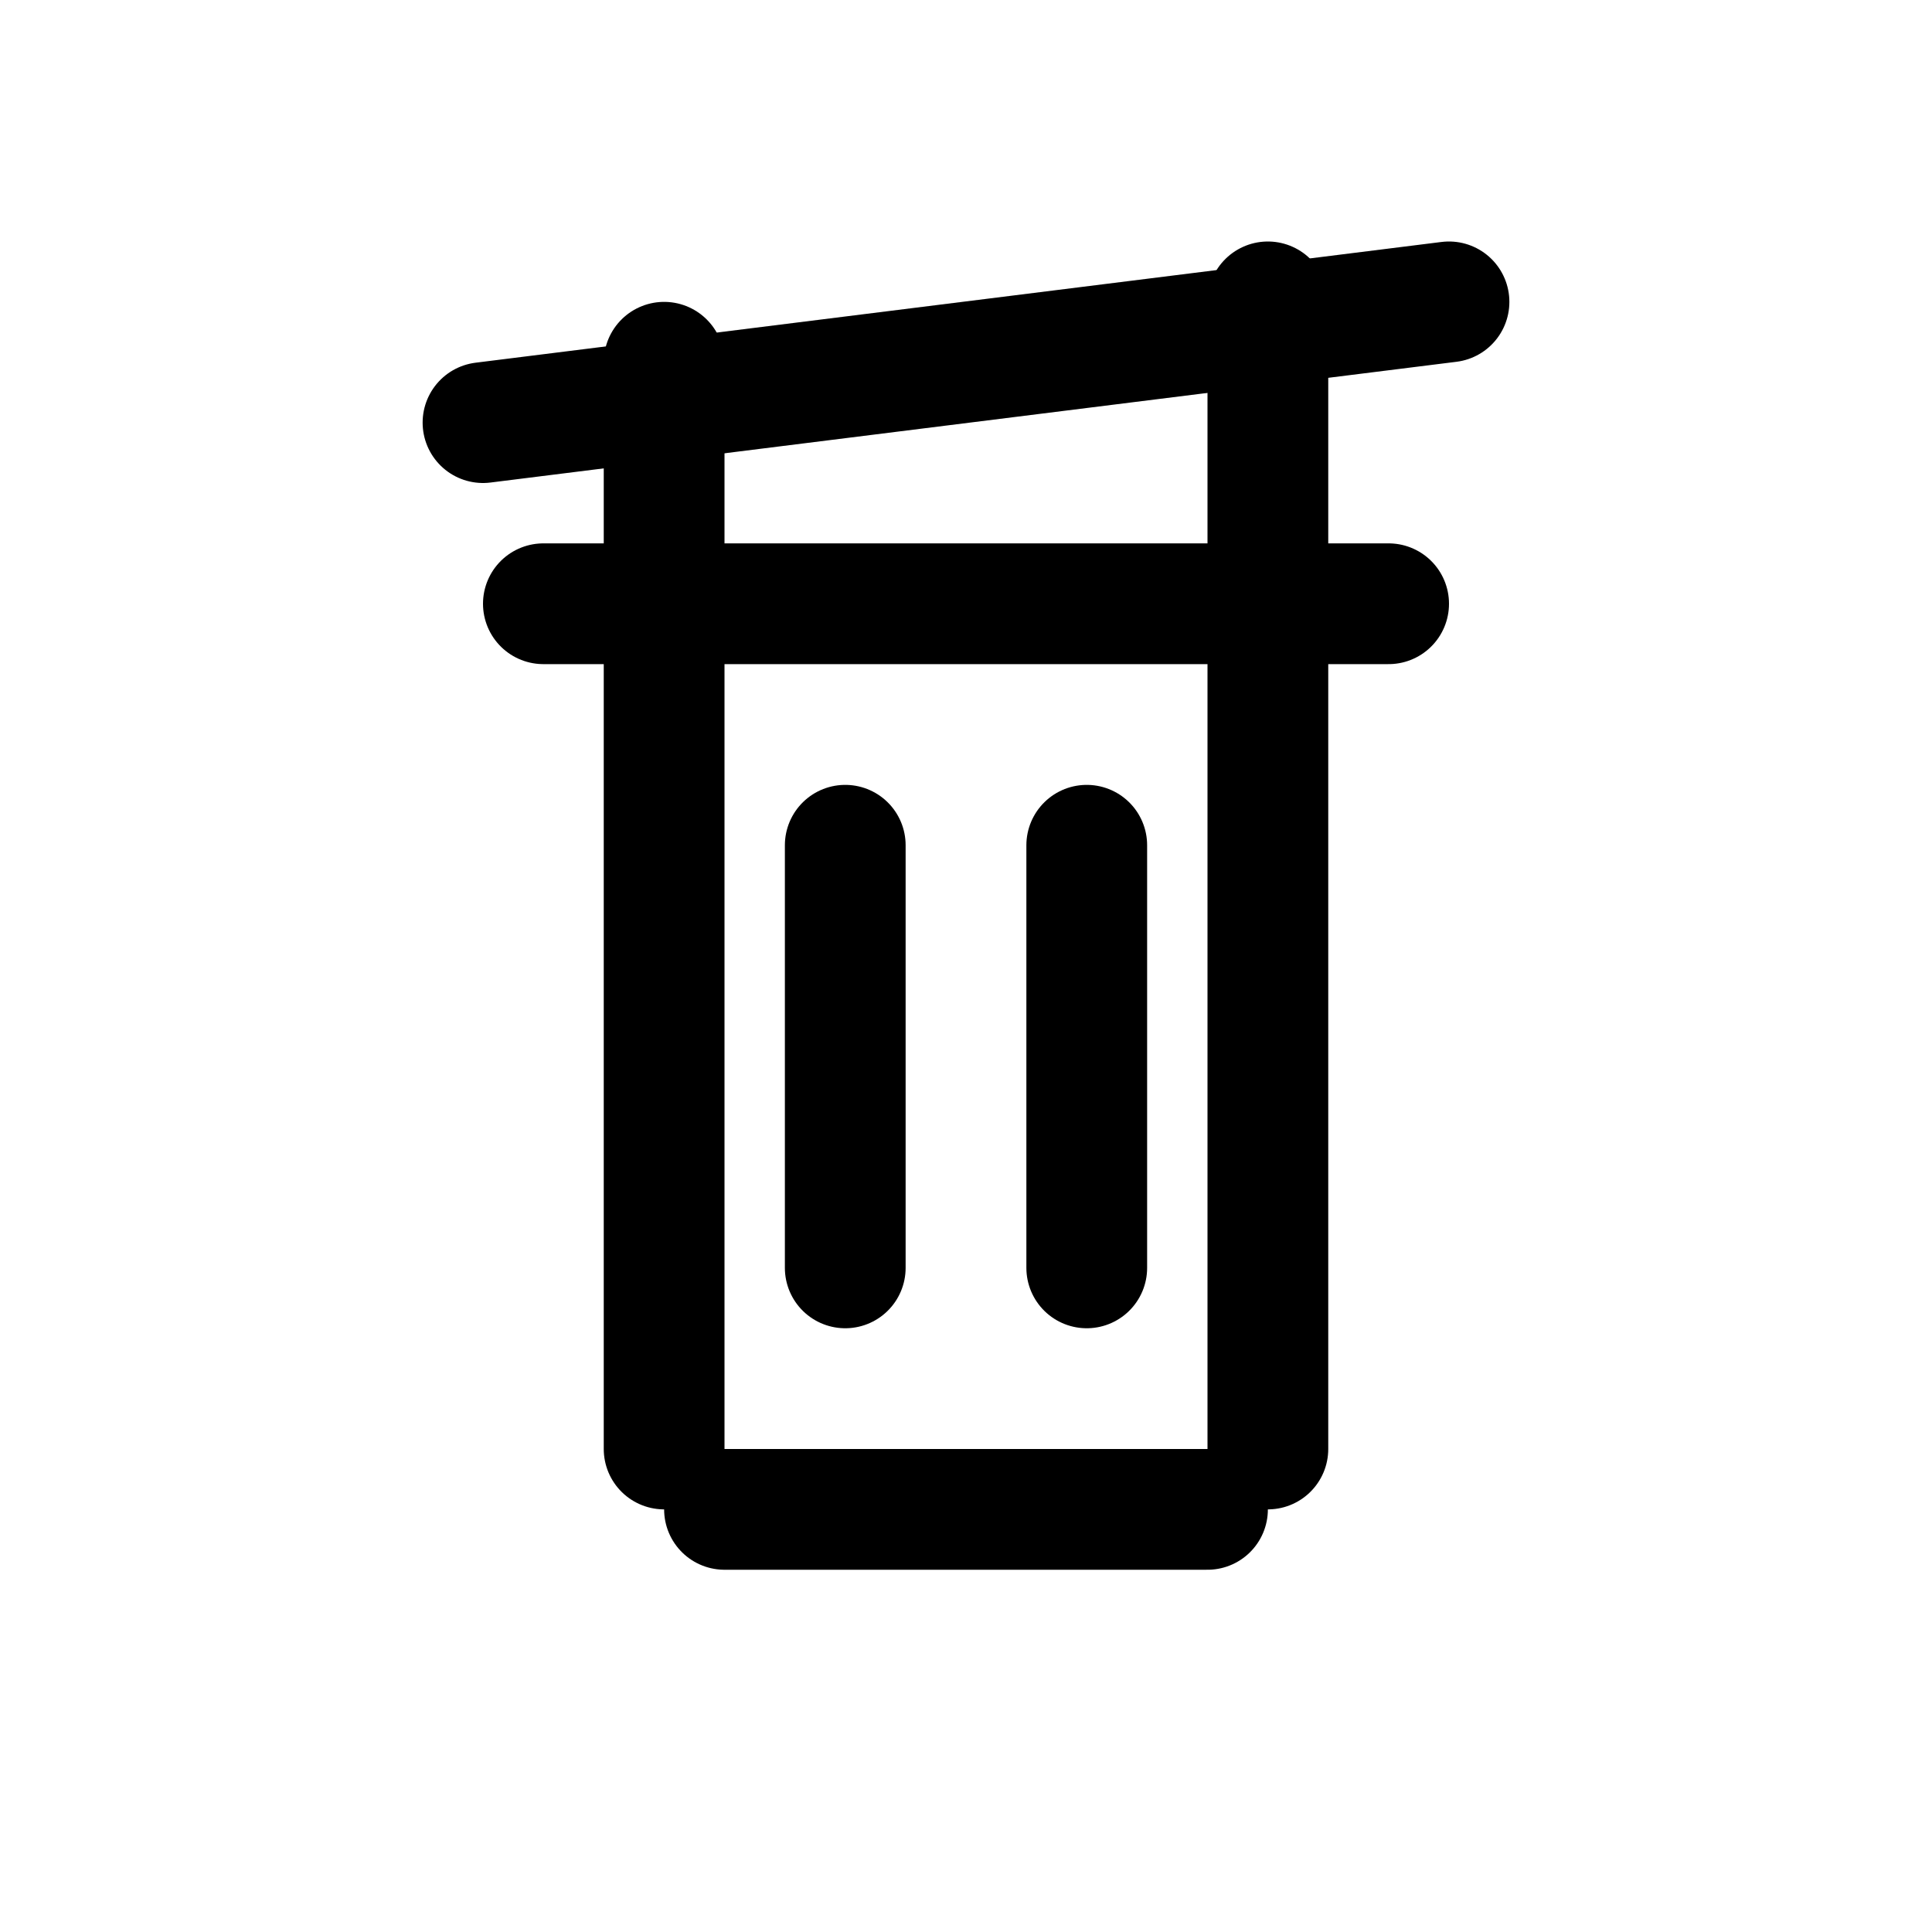
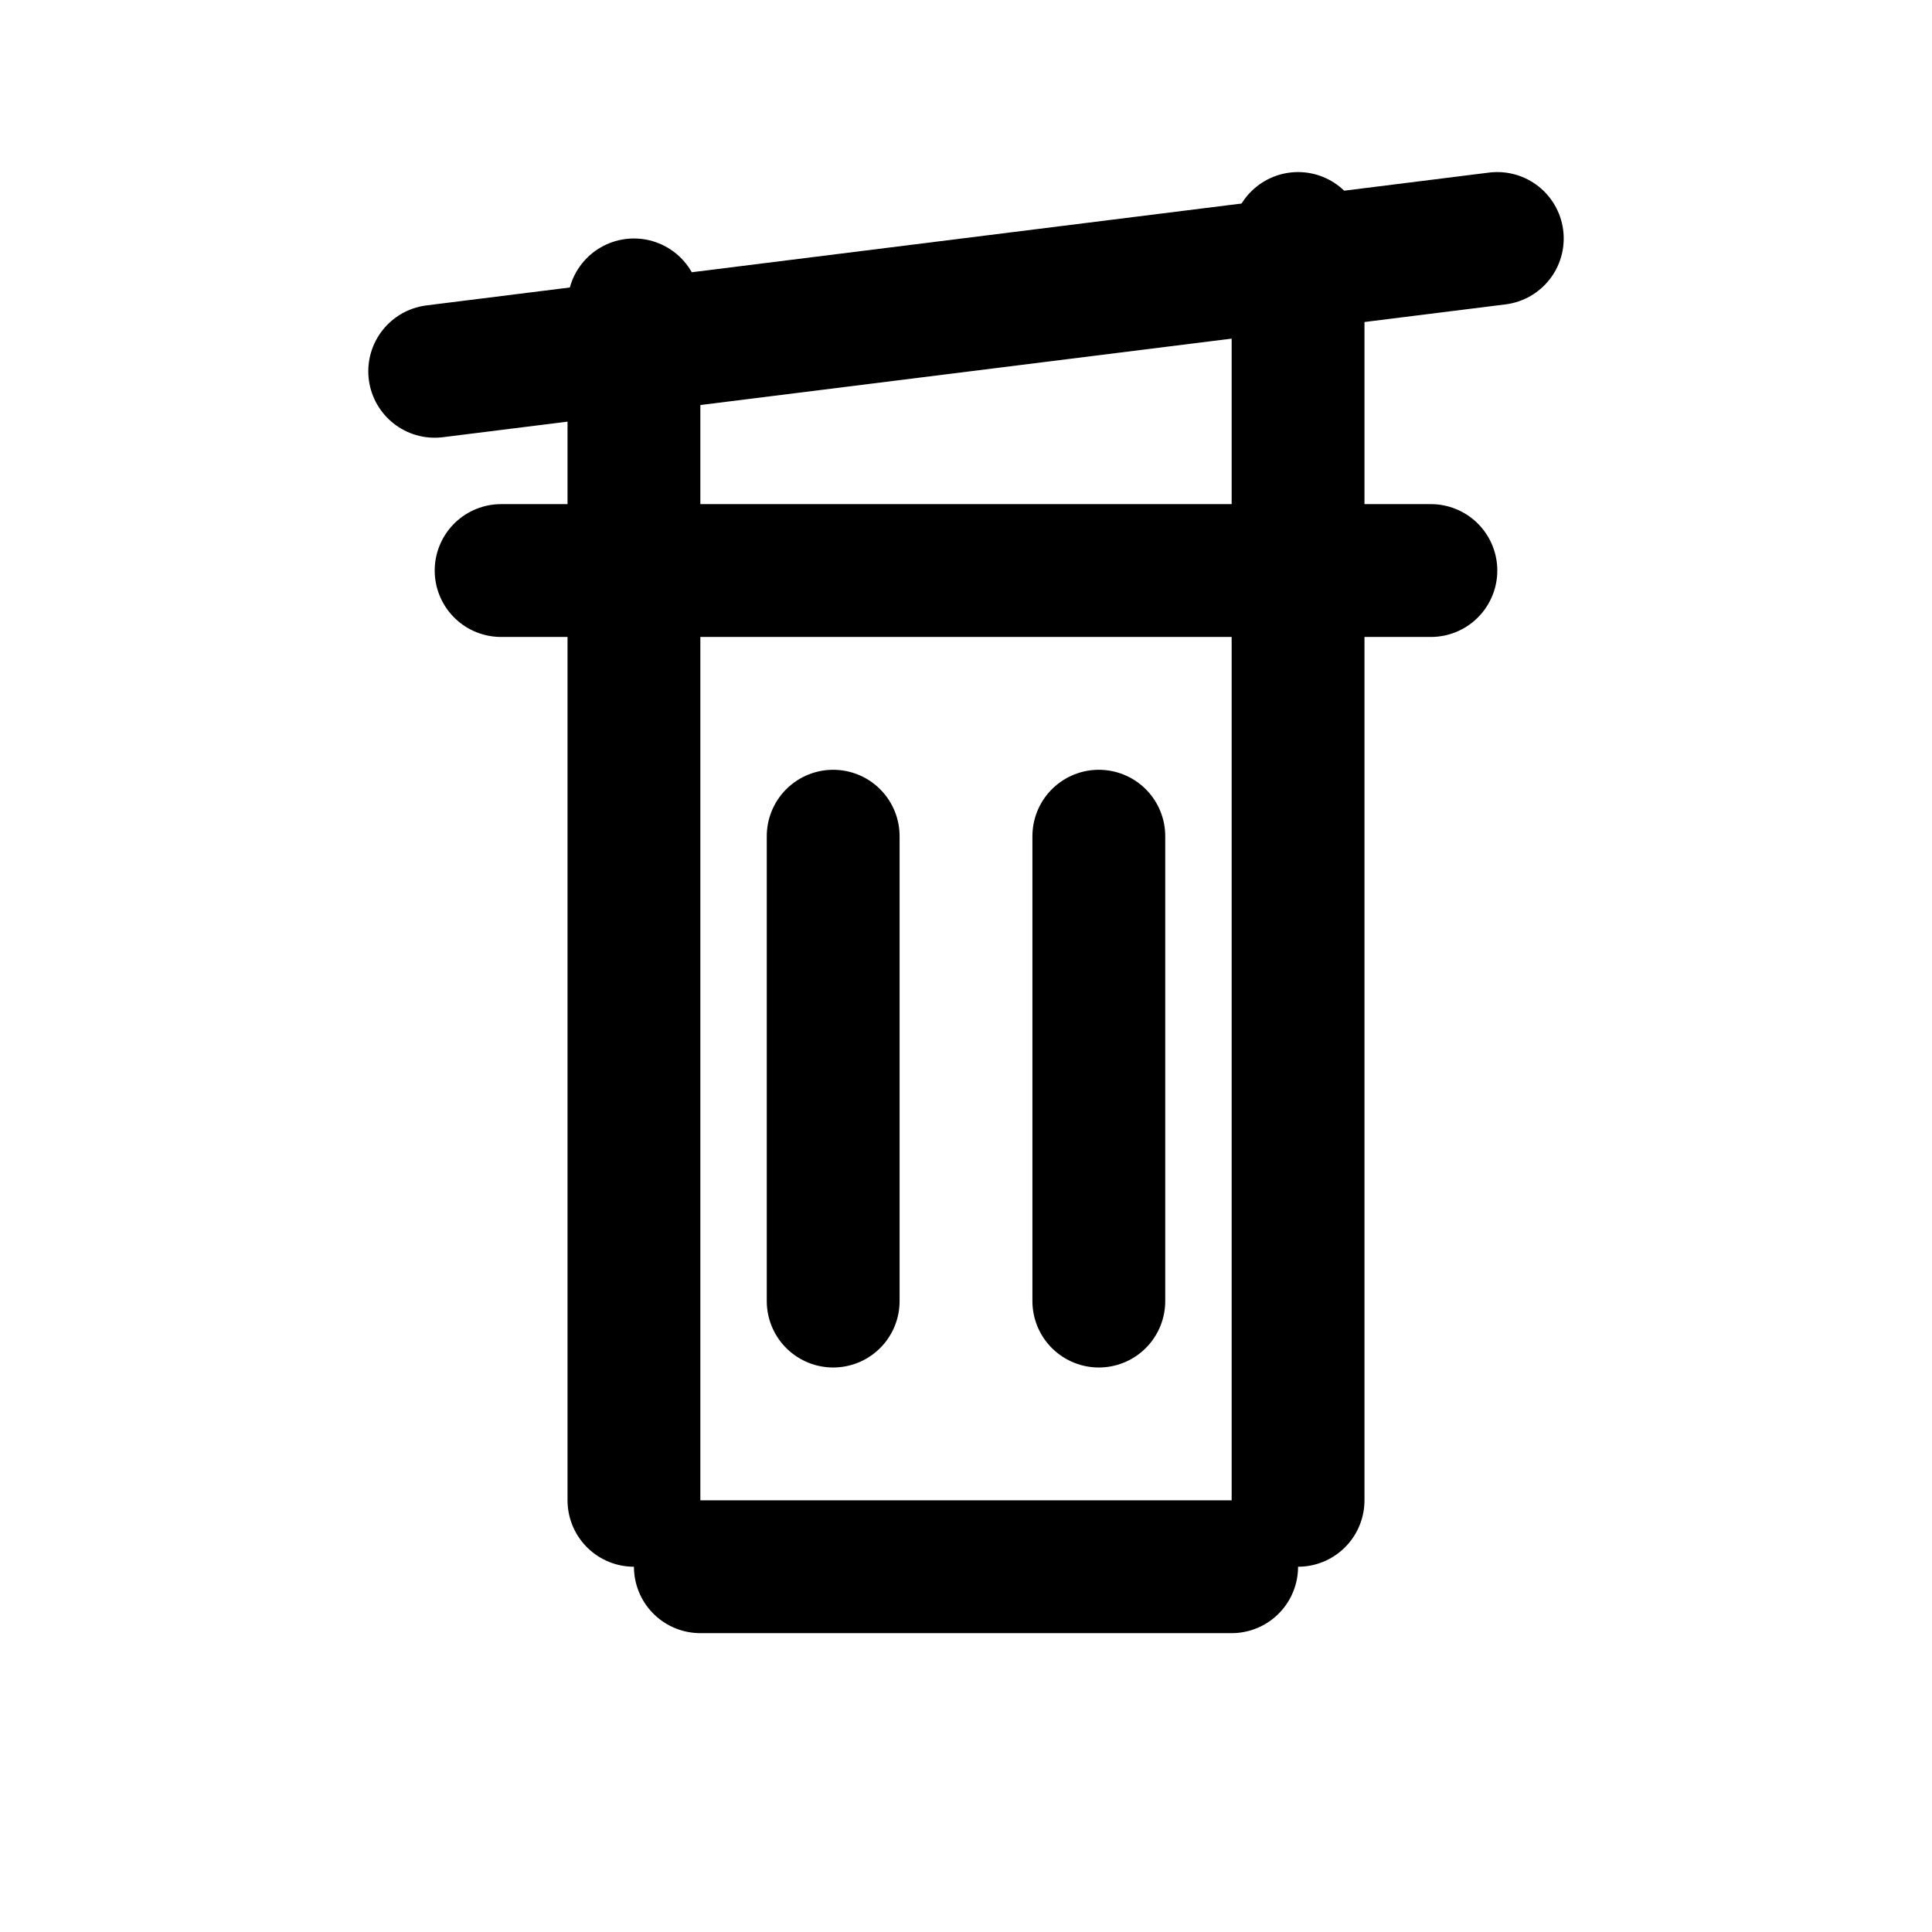
<svg xmlns="http://www.w3.org/2000/svg" viewBox="0 0 16 16" fill="none" stroke="currentColor" stroke-width="1" stroke-linecap="round" stroke-linejoin="round" aria-hidden="true">
-   <path d="M4 3.5 12 2.5" />
-   <path d="M5.5 3v1.5" />
-   <path d="M10.5 2.5v2" />
-   <path d="M4.5 5h7" />
-   <path d="M5.5 5v7" />
-   <path d="M10.5 5v7" />
-   <path d="M6 12.5h4" />
-   <path d="M7 7v3.5" />
-   <path d="M9 7v3.5" />
+   <g transform="translate(8 7.75) scale(1.1) translate(-8 -7.75)">
+     <path d="M4 3.5 12 2.5" />
+     <path d="M5.5 3v1.5" />
+     <path d="M10.5 2.5v2" />
+     <path d="M4.5 5h7" />
+     <path d="M5.5 5v7" />
+     <path d="M10.5 5v7" />
+     <path d="M6 12.5h4" />
+     <path d="M7 7v3.5" />
+     <path d="M9 7v3.5" />
+   </g>
</svg>
